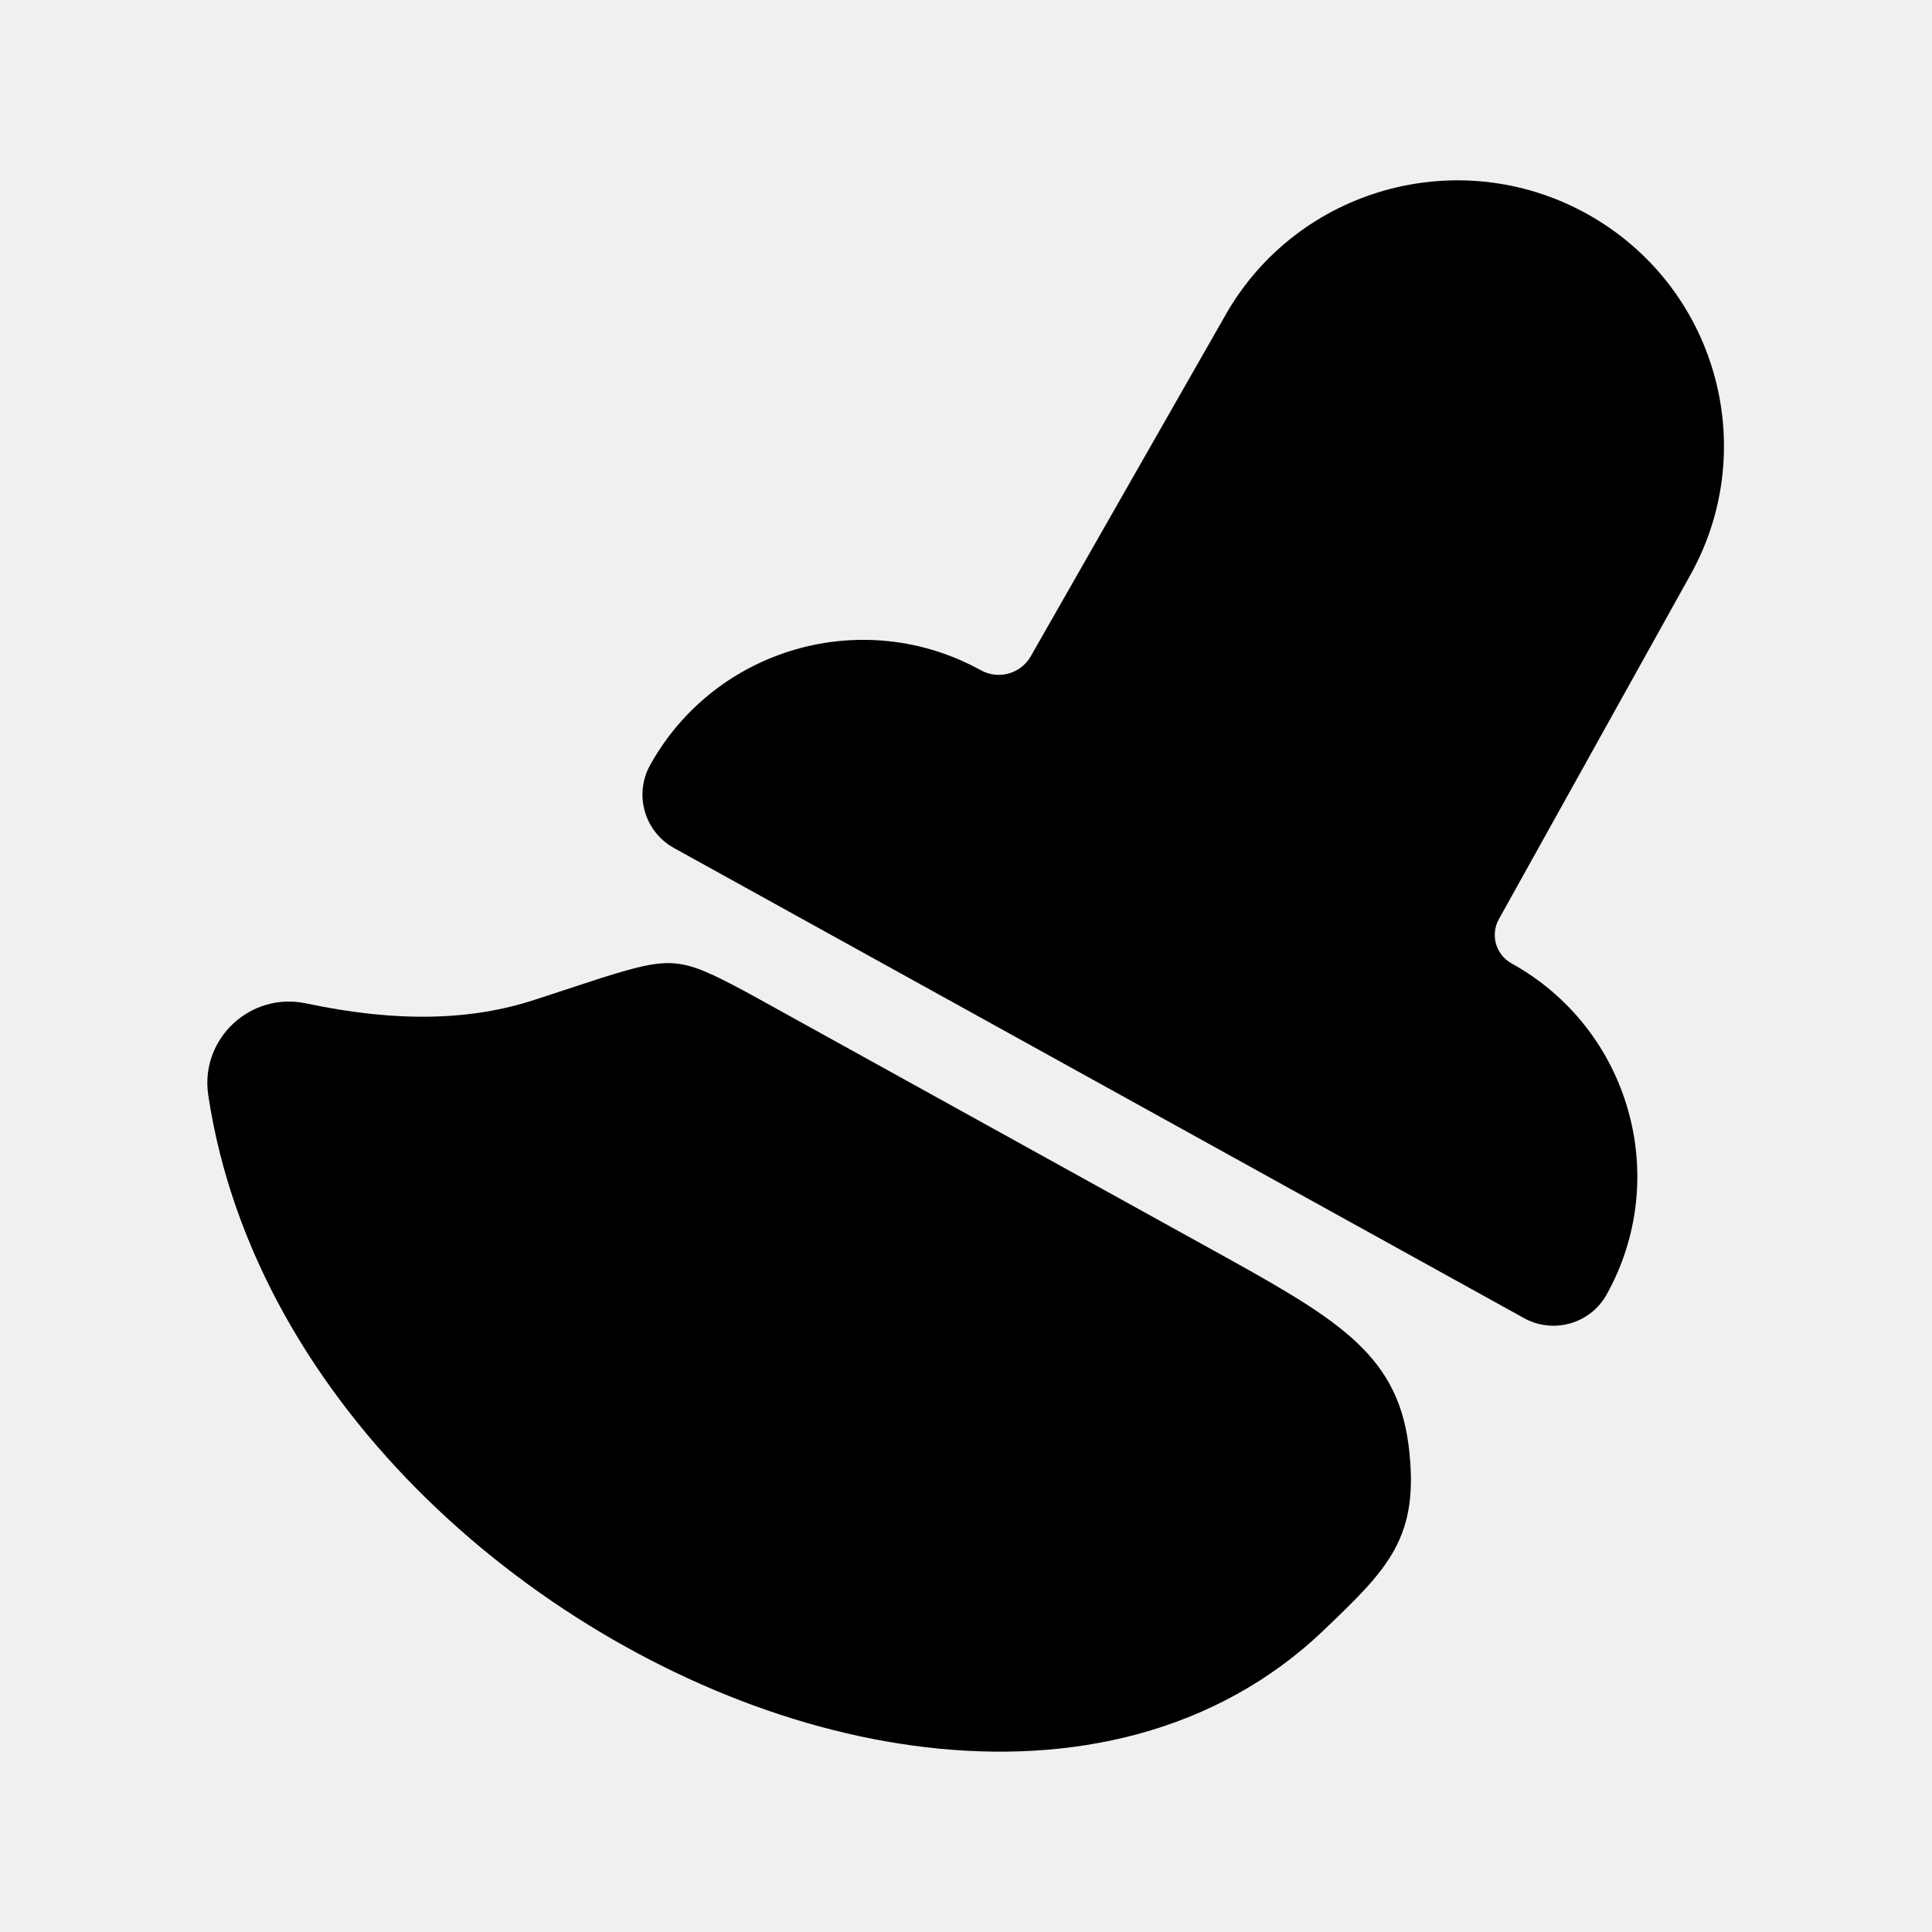
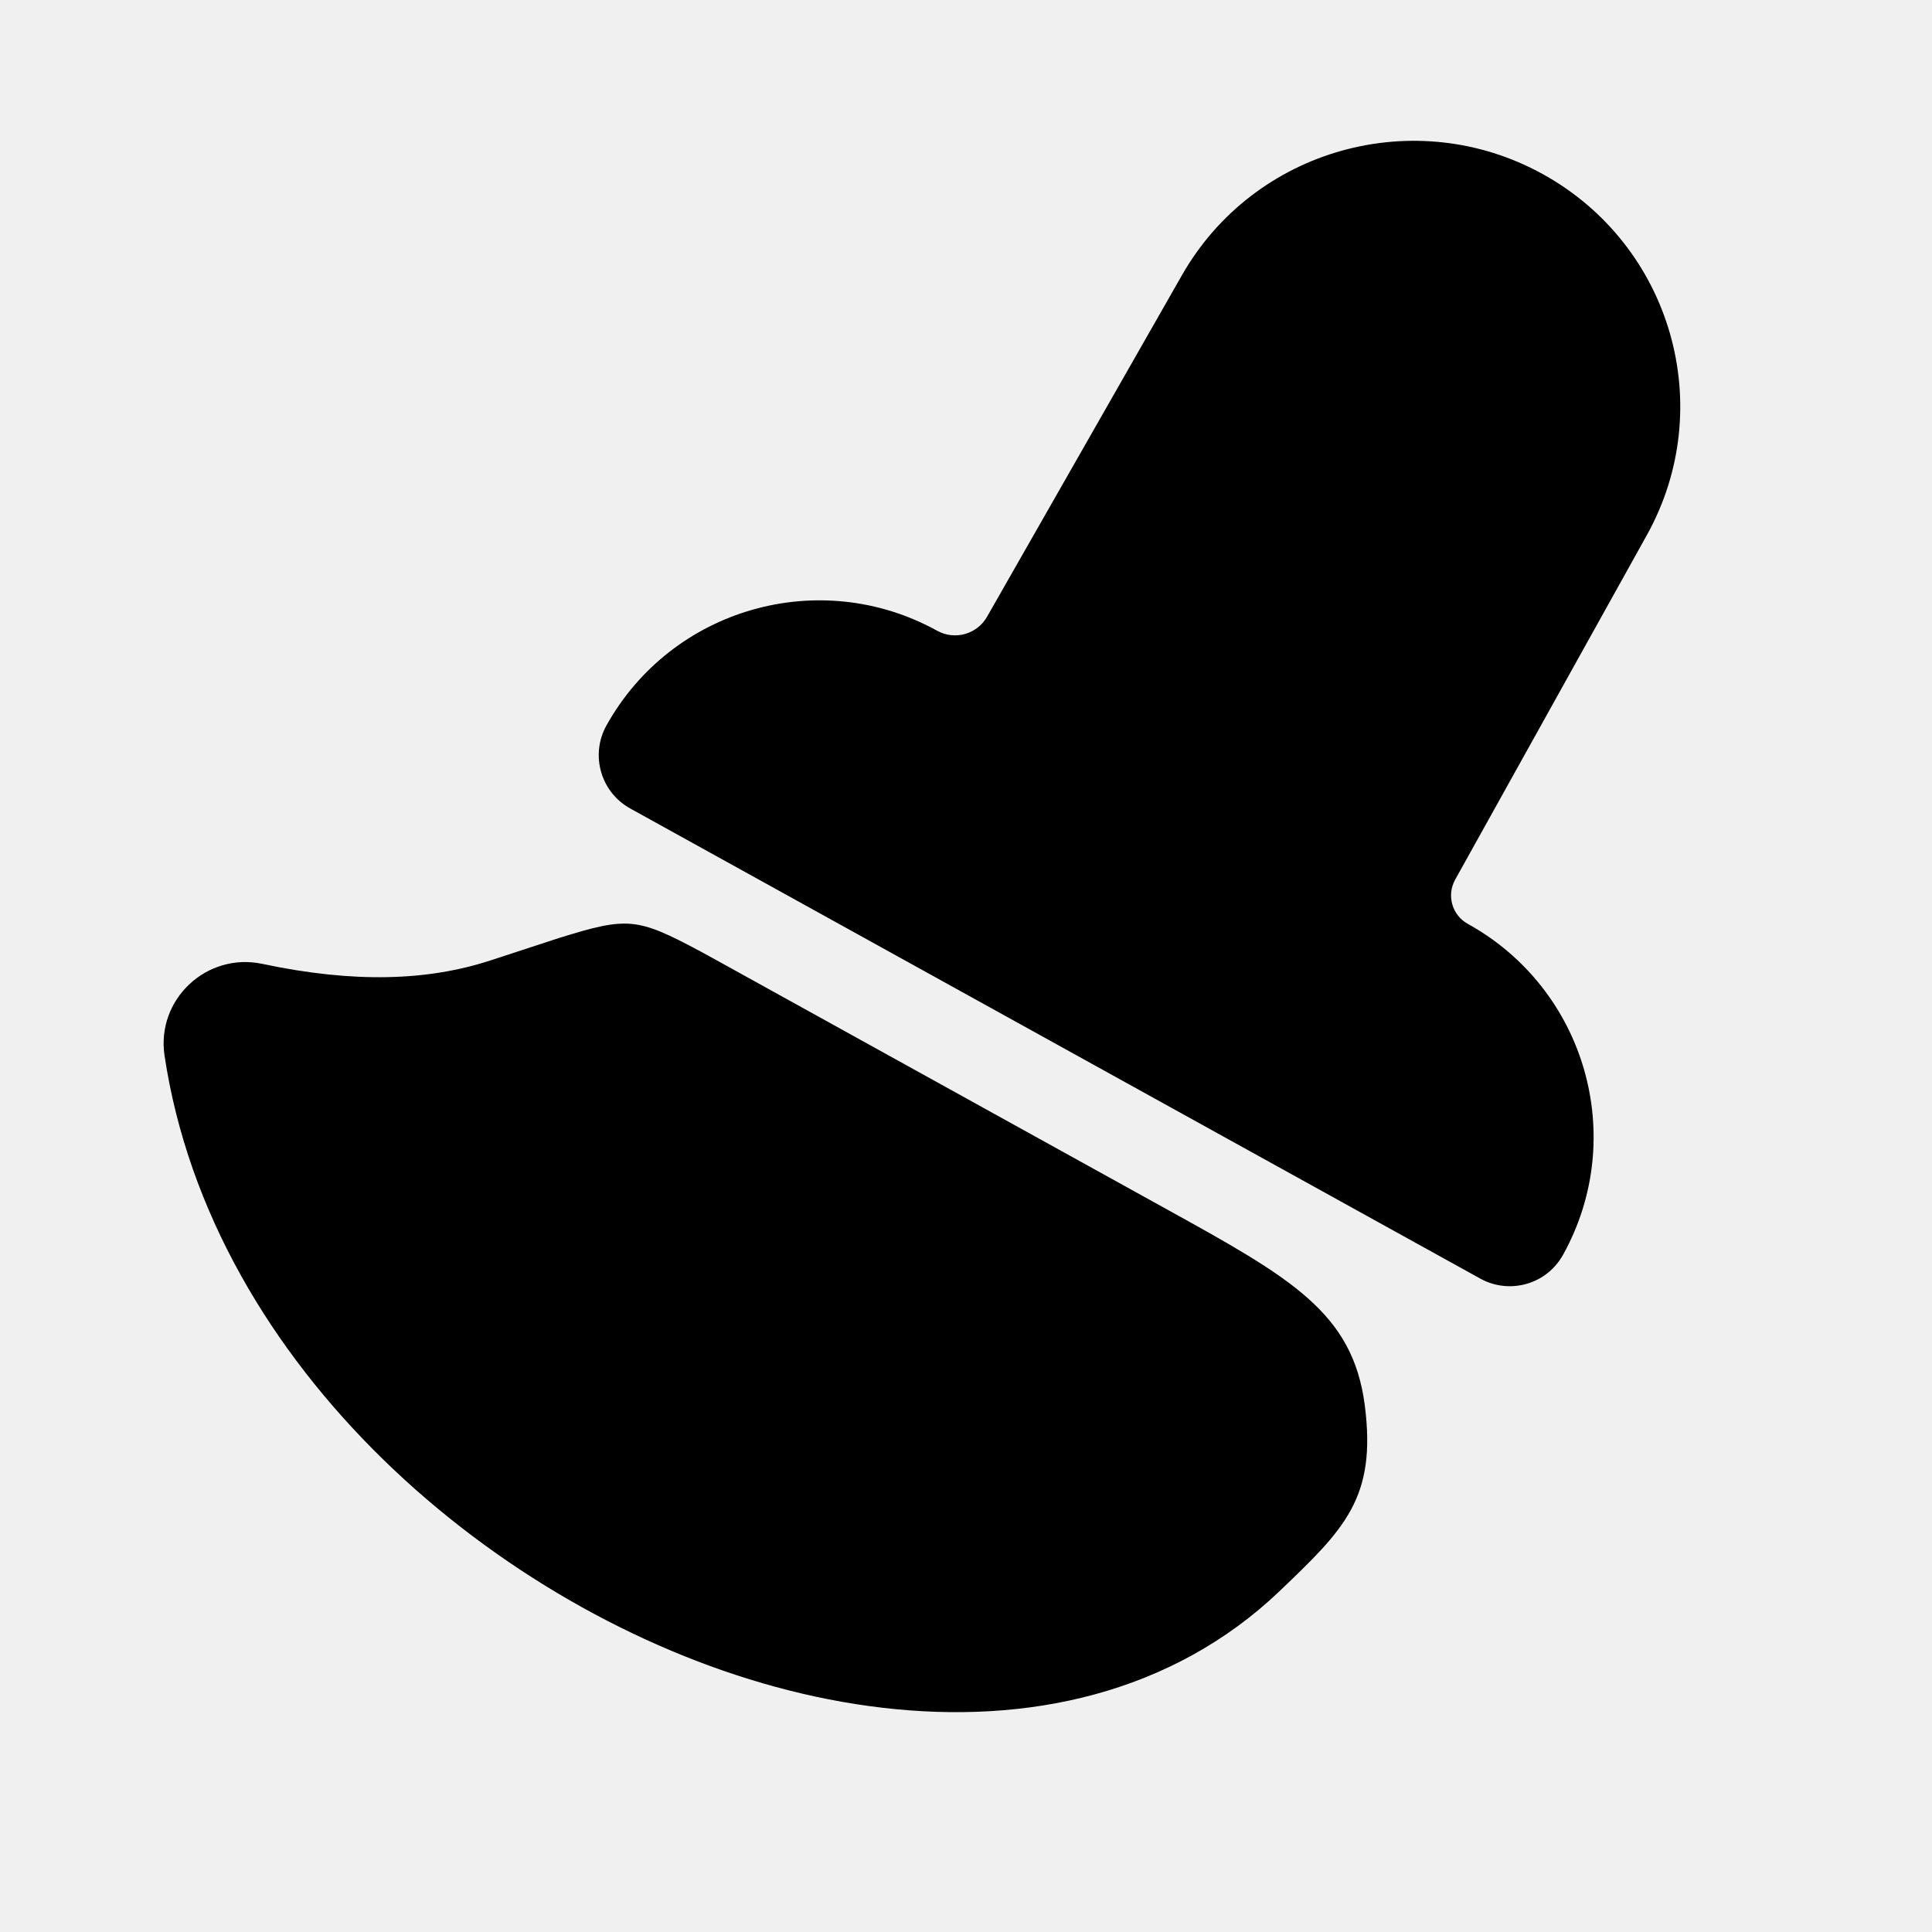
<svg xmlns="http://www.w3.org/2000/svg" width="20" height="20" viewBox="0 0 20 20" fill="none">
-   <g id="mateo-optical-size" transform="matrix(0.8133367 0 0 0.8133367 2.146218 1.866633)">
+   <g id="mateo-optical-size" transform="matrix(0.8133367 0 0 0.8133367 1.693676 1.4576)">
    <g clip-path="url(#clip0_189_130)">
      <path d="M18.877 5.021L16.439 9.403C16.327 9.604 16.399 9.856 16.6 9.967C18.099 10.796 18.643 12.683 17.811 14.18C17.603 14.554 17.133 14.688 16.759 14.482L5.939 8.498C5.563 8.29 5.428 7.817 5.636 7.442C6.467 5.949 8.35 5.41 9.846 6.236C10.071 6.36 10.354 6.281 10.481 6.057L12.961 1.711C13.88 0.099 15.929 -0.473 17.554 0.424C19.193 1.329 19.787 3.387 18.877 5.021Z" fill="black" />
      <path d="M7.037 10.429C6.913 10.361 6.851 10.327 6.836 10.319C6.022 9.884 5.909 9.874 5.028 10.148C5.011 10.153 4.73 10.245 4.166 10.43C3.361 10.694 2.423 10.723 1.257 10.476C0.548 10.325 -0.096 10.928 0.012 11.645C0.609 15.611 4.256 18.717 7.788 19.678C9.581 20.166 11.506 20.151 13.1 19.27C13.501 19.048 13.869 18.779 14.201 18.462C15.028 17.671 15.441 17.276 15.288 16.092C15.134 14.908 14.341 14.469 12.753 13.591L7.037 10.429Z" fill="black" />
    </g>
    <defs>
      <clipPath id="clip0_189_130">
        <rect width="20" height="20" fill="white" />
      </clipPath>
    </defs>
  </g>
</svg>
